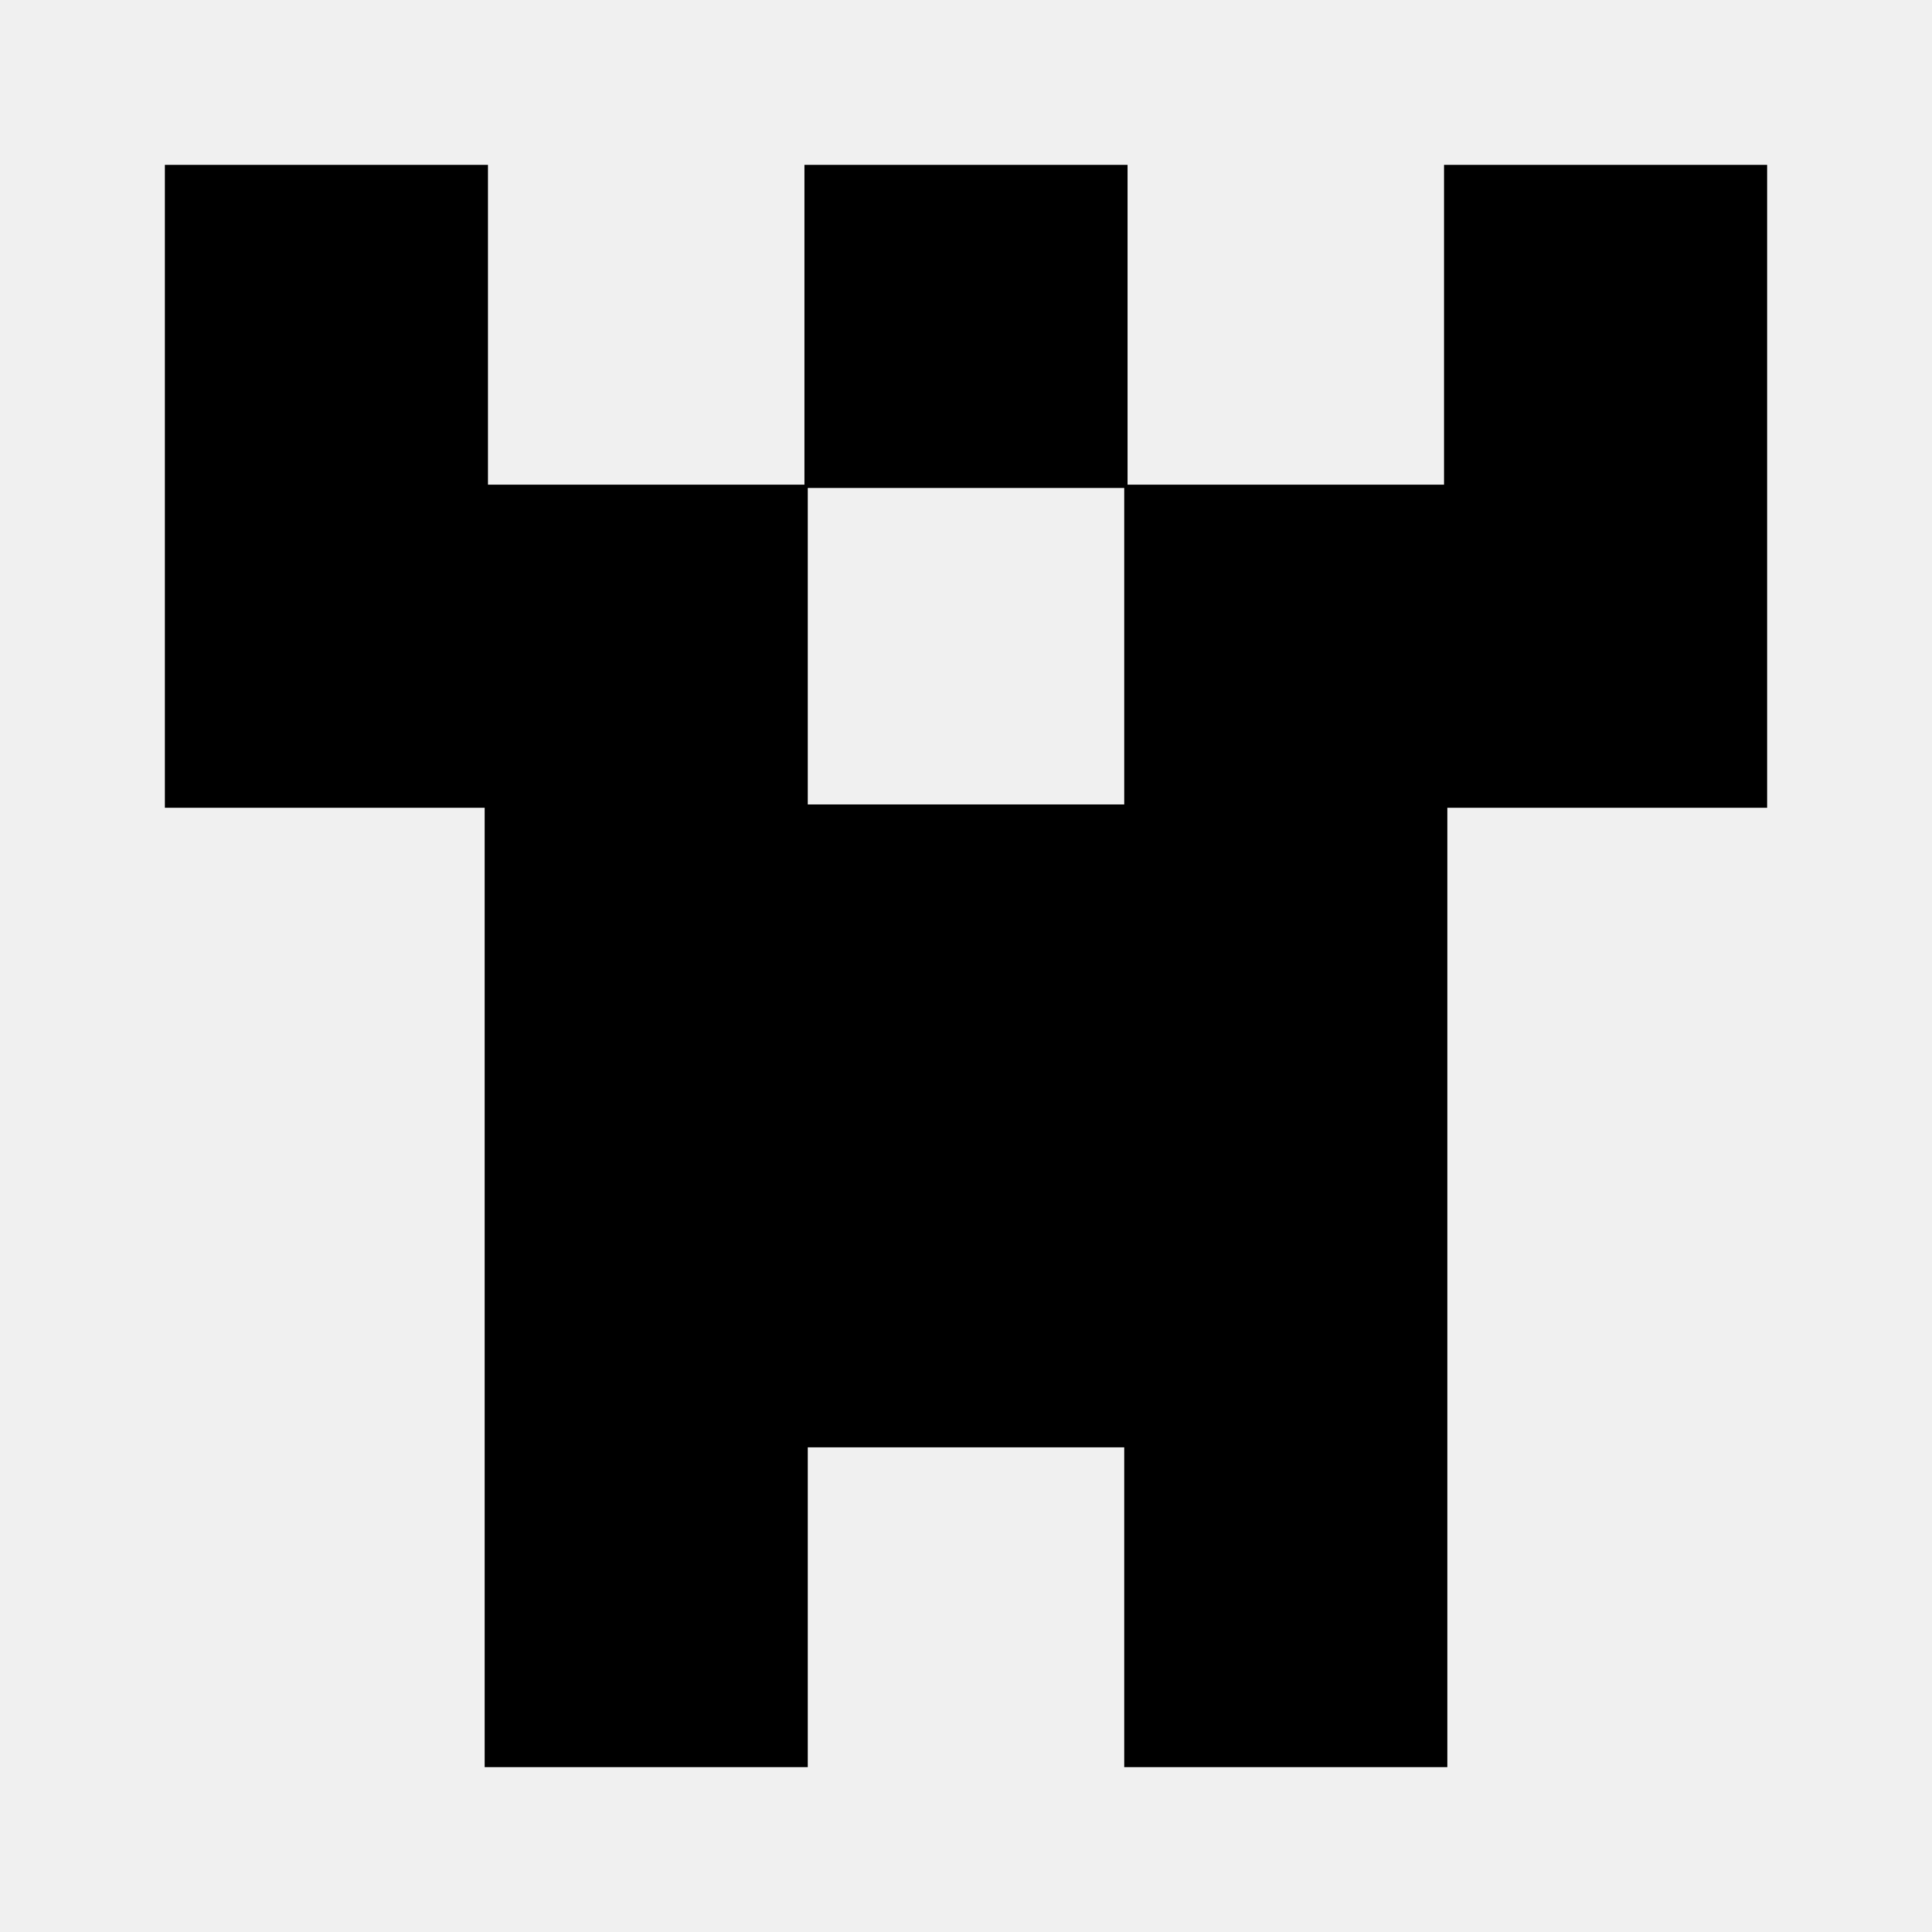
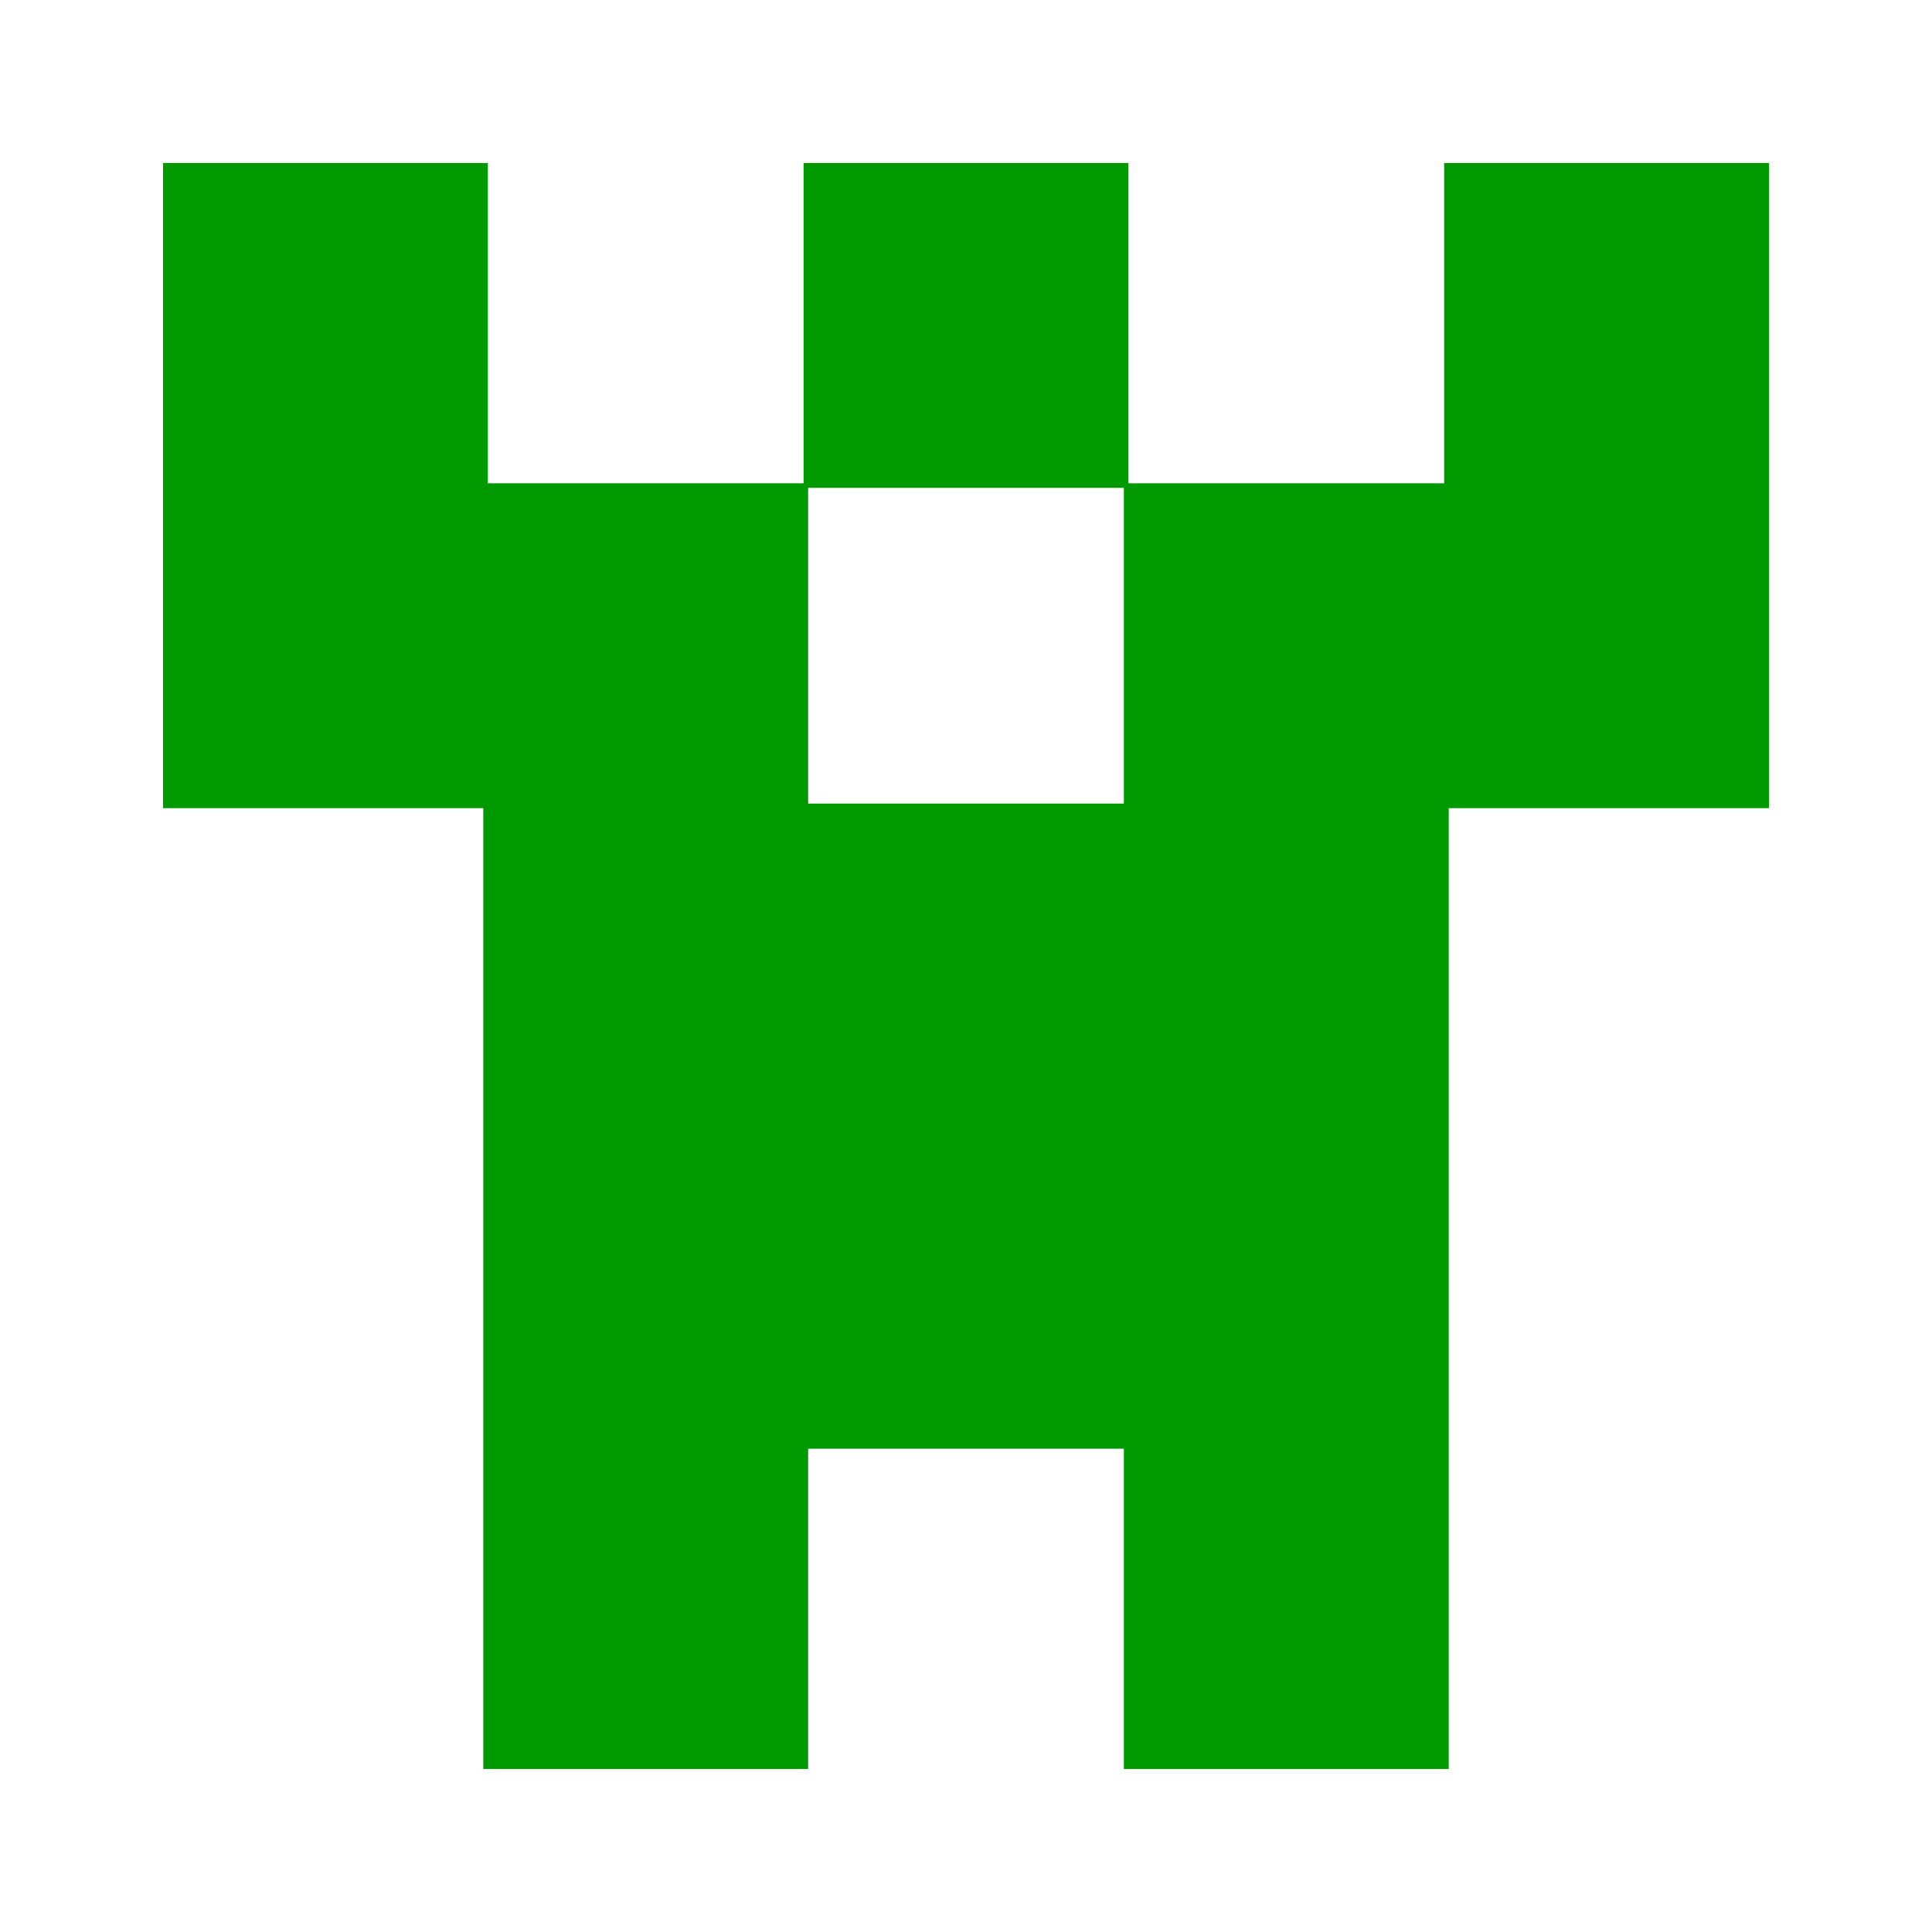
- <svg xmlns="http://www.w3.org/2000/svg" version="1.0" width="586pt" height="586pt" viewBox="0 0 586 586" preserveAspectRatio="xMidYMid meet">
-   <g transform="translate(0,586) scale(0.1,-0.1)" fill="#000000" stroke="none">
-     <path d="M500 4385 l0 -975 485 0 485 0 0 -1455 0 -1455 490 0 490 0 0 485 0 485 480 0 480 0 0 -485 0 -485 490 0 490 0 0 1455 0 1455 485 0 485 0 0 975 0 975 -490 0 -490 0 0 -485 0 -485 -480 0 -480 0 0 485 0 485 -490 0 -490 0 0 -485 0 -485 -480 0 -480 0 0 485 0 485 -490 0 -490 0 0 -975z m2910 -485 l0 -480 -480 0 -480 0 0 480 0 480 480 0 480 0 0 -480z" />
+ <svg xmlns="http://www.w3.org/2000/svg" width="563" height="563" viewBox="0 0 148.96 148.96" version="1.1" id="svg14509" xml:space="preserve">
+   <defs id="defs14506" />
+   <g id="layer1">
+     <rect style="fill:#ffffff;fill-opacity:1;stroke-width:0.132" id="rect17727" width="148.96" height="148.96" x="0" y="0" />
+     <path style="fill:#009900;stroke-width:0.353;fill-opacity:1" d="M 37.262,99.351 V 62.309 H 24.915 12.568 V 37.439 12.568 H 25.091 37.615 V 24.915 37.262 H 49.786 61.957 V 24.915 12.568 h 12.524 12.524 v 12.347 12.347 h 12.171 12.171 V 24.915 12.568 h 12.524 12.524 V 37.439 62.309 H 124.045 111.698 V 99.351 136.393 H 99.175 86.651 V 124.045 111.698 H 74.48 62.309 v 12.347 12.347 H 49.786 37.262 Z M 86.651,49.786 V 37.615 H 74.48 62.309 v 12.171 12.171 h 12.171 12.171 z" id="path15054" />
  </g>
</svg>
